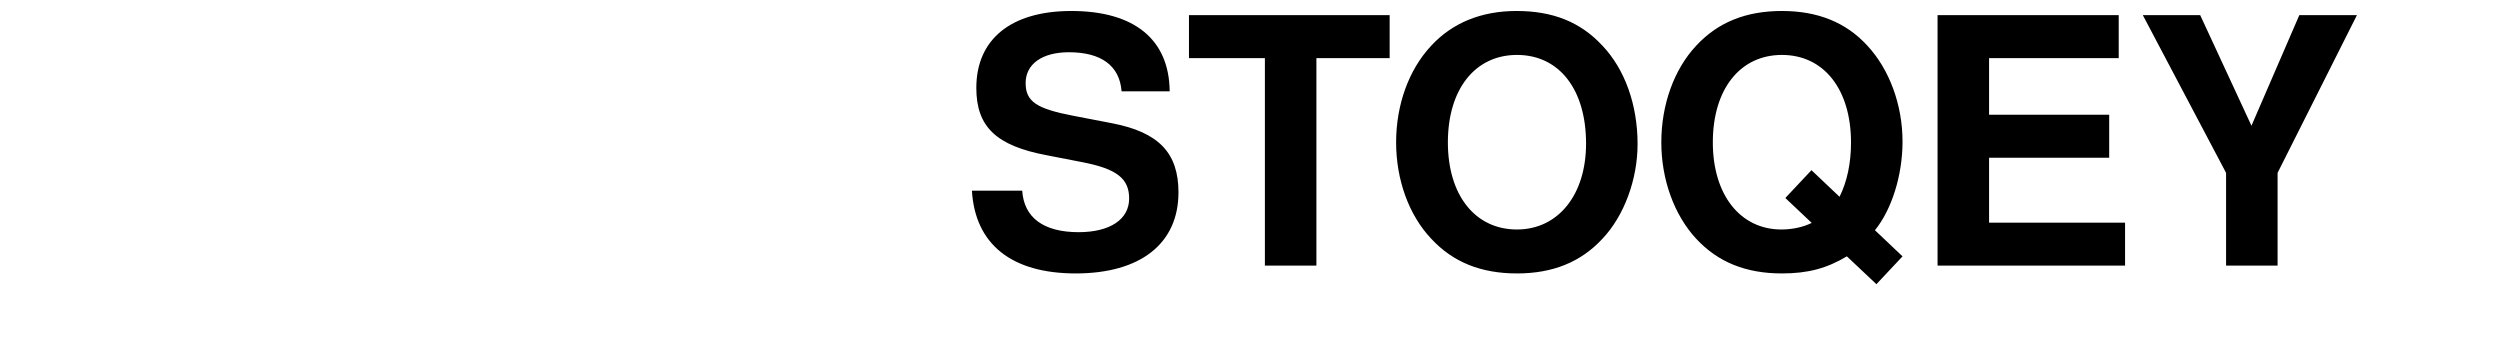
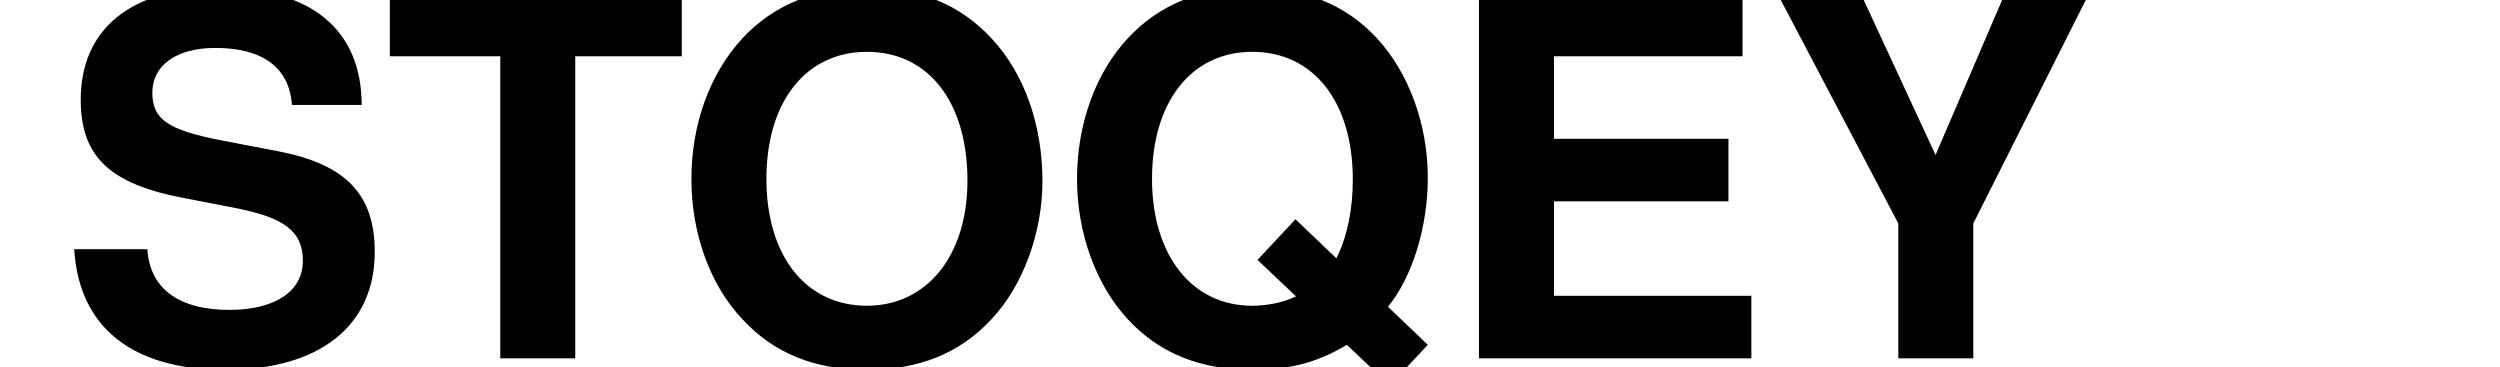
- <svg xmlns="http://www.w3.org/2000/svg" width="160" height="22" viewBox="0 0 63 22">
+ <svg xmlns="http://www.w3.org/2000/svg" width="150" height="22" viewBox="0 0 63 22">
  <g id="Group_34" data-name="Group 34" transform="translate(-440 -24)">
-     <text id="STQ" transform="translate(453 41)" font-size="22" font-family="Helvetica-Bold, Helvetica" font-weight="700" letter-spacing="-0.01em">
+     <text id="STQ" transform="translate(400 45.5)" font-size="30" font-family="Helvetica-Bold, Helvetica" font-weight="700" letter-spacing="-0.01em">
      <tspan x="0" y="0">STOQEY</tspan>
    </text>
  </g>
</svg>
